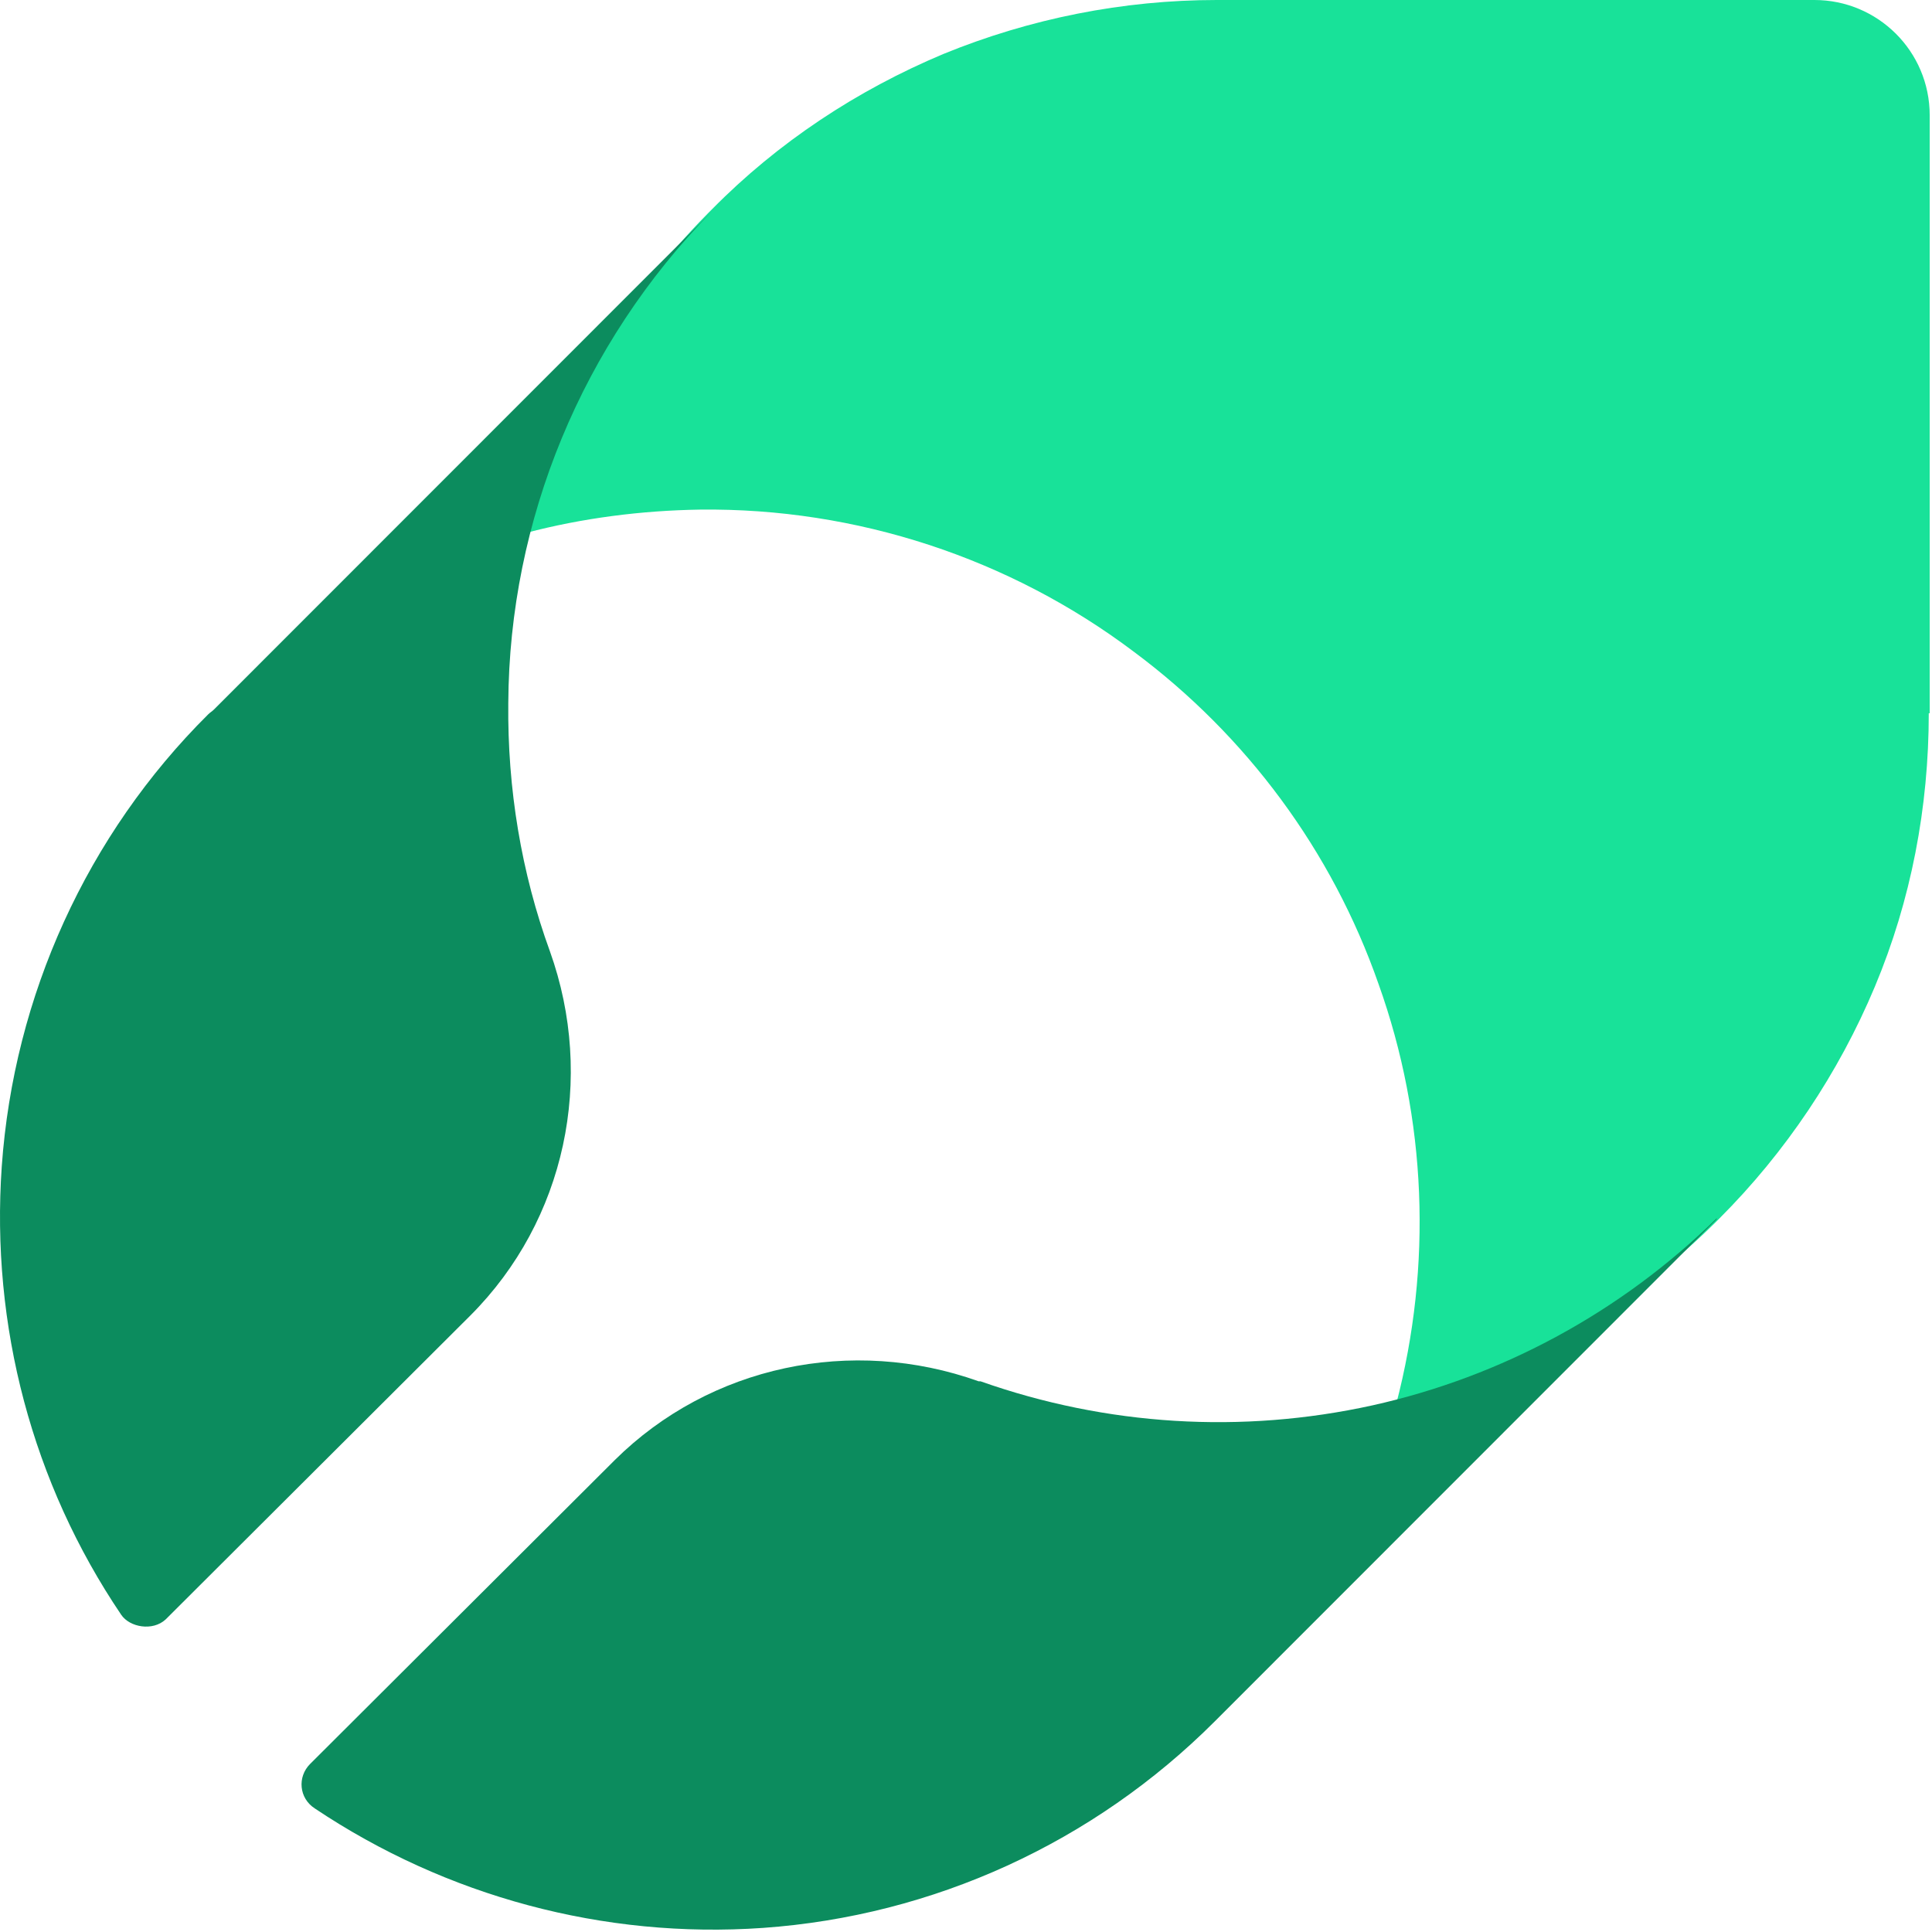
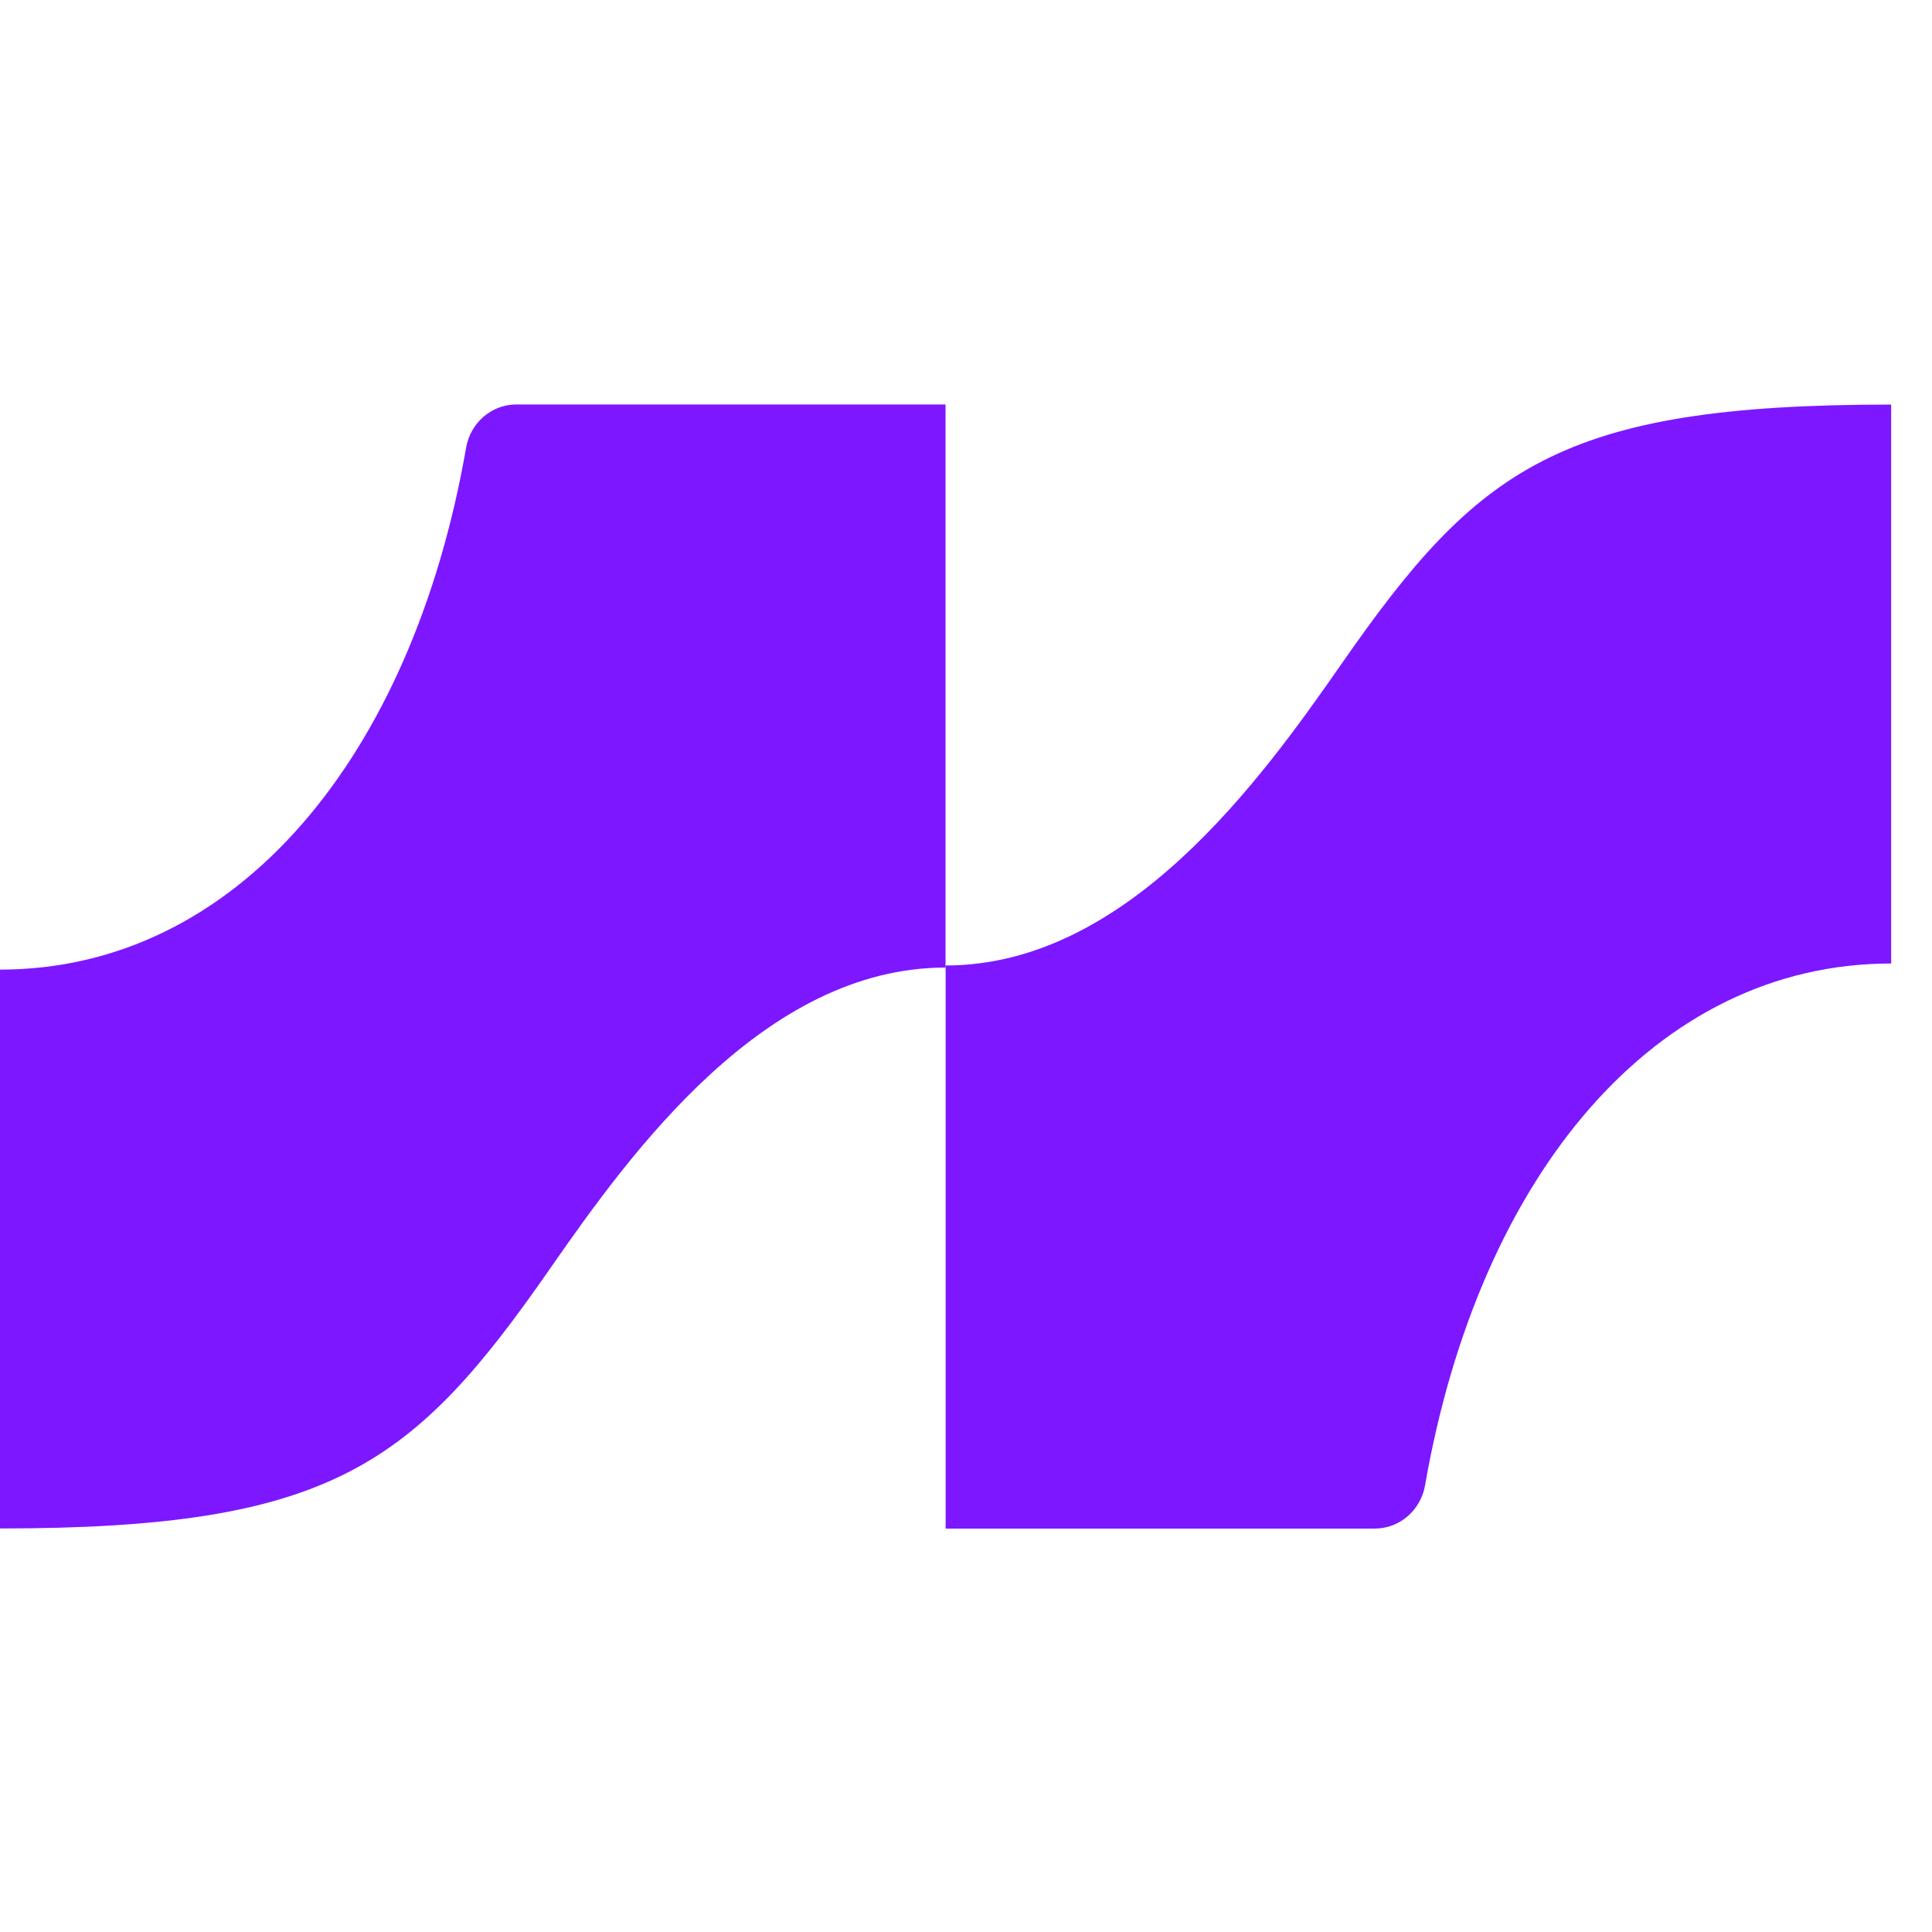
- <svg xmlns="http://www.w3.org/2000/svg" width="502" height="502" viewBox="0 0 502 502" fill="none">
-   <path d="M501.402 185.33V29.962C501.402 13.29 487.876 0 471.453 0H316.156C291.763 0 267.611 4.832 245.15 14.014C222.689 23.438 202.16 36.969 185.012 54.367L183.804 55.575C161.101 78.53 144.92 107.042 136.708 138.454C151.441 134.588 166.656 132.655 181.871 132.413C222.447 131.93 262.298 144.978 294.661 169.383C323.885 191.13 346.104 221.092 358.18 255.645C370.739 290.681 372.188 328.859 362.769 364.862C393.925 356.647 422.666 340.457 445.611 317.744L446.818 316.536C463.966 299.38 477.732 278.841 487.151 256.37C496.571 233.898 501.16 209.735 501.16 185.33H501.402Z" fill="#18E299" />
-   <path d="M132.071 182.706C132.312 135.044 151.32 89.307 184.764 55.125L55.557 184.391C55.076 184.873 54.594 185.113 54.113 185.595C22.593 216.888 3.586 258.774 0.458 303.066C-2.43 344.47 8.397 385.392 31.496 419.575C33.699 422.835 39.677 423.907 43.046 420.778L122.206 341.822C146.989 317.028 154.689 280.198 142.899 247.219C135.44 226.758 131.831 204.852 132.071 182.706Z" fill="#0C8C5E" />
-   <path d="M446.067 316.547C421.284 340.86 390.245 357.71 356.56 365.172C322.634 372.635 287.506 370.468 254.783 358.914C254.783 358.914 254.542 358.914 254.301 358.914C221.338 347.118 184.525 354.821 159.742 379.375L80.581 458.331C77.212 461.701 77.694 467.238 81.784 469.885C115.95 492.754 156.855 503.827 198.24 500.938C242.512 497.809 284.137 478.792 315.656 447.258L316.859 446.054L446.067 316.788V316.547Z" fill="#0C8C5E" />
+ <svg xmlns="http://www.w3.org/2000/svg" width="37" height="37" viewBox="0 -7 37 37" fill="none">
+   <path d="M8.927 1.571C7.891 7.521 4.513 11.569 0 11.569L0 22.272C6.356 22.272 7.917 21.061 10.539 17.289C12.087 15.061 14.641 11.53 18.108 11.53V0.746H9.888C9.41 0.746 9.009 1.101 8.927 1.571Z" fill="#7D17FF" />
+   <path d="M27.291 21.449C28.327 15.5 31.704 11.452 36.218 11.452L36.218 0.748C29.862 0.748 28.3 1.96 25.679 5.732C24.13 7.959 21.576 11.49 18.11 11.49V22.274H26.33C26.807 22.274 27.209 21.919 27.291 21.449Z" fill="#7D17FF" />
</svg>
